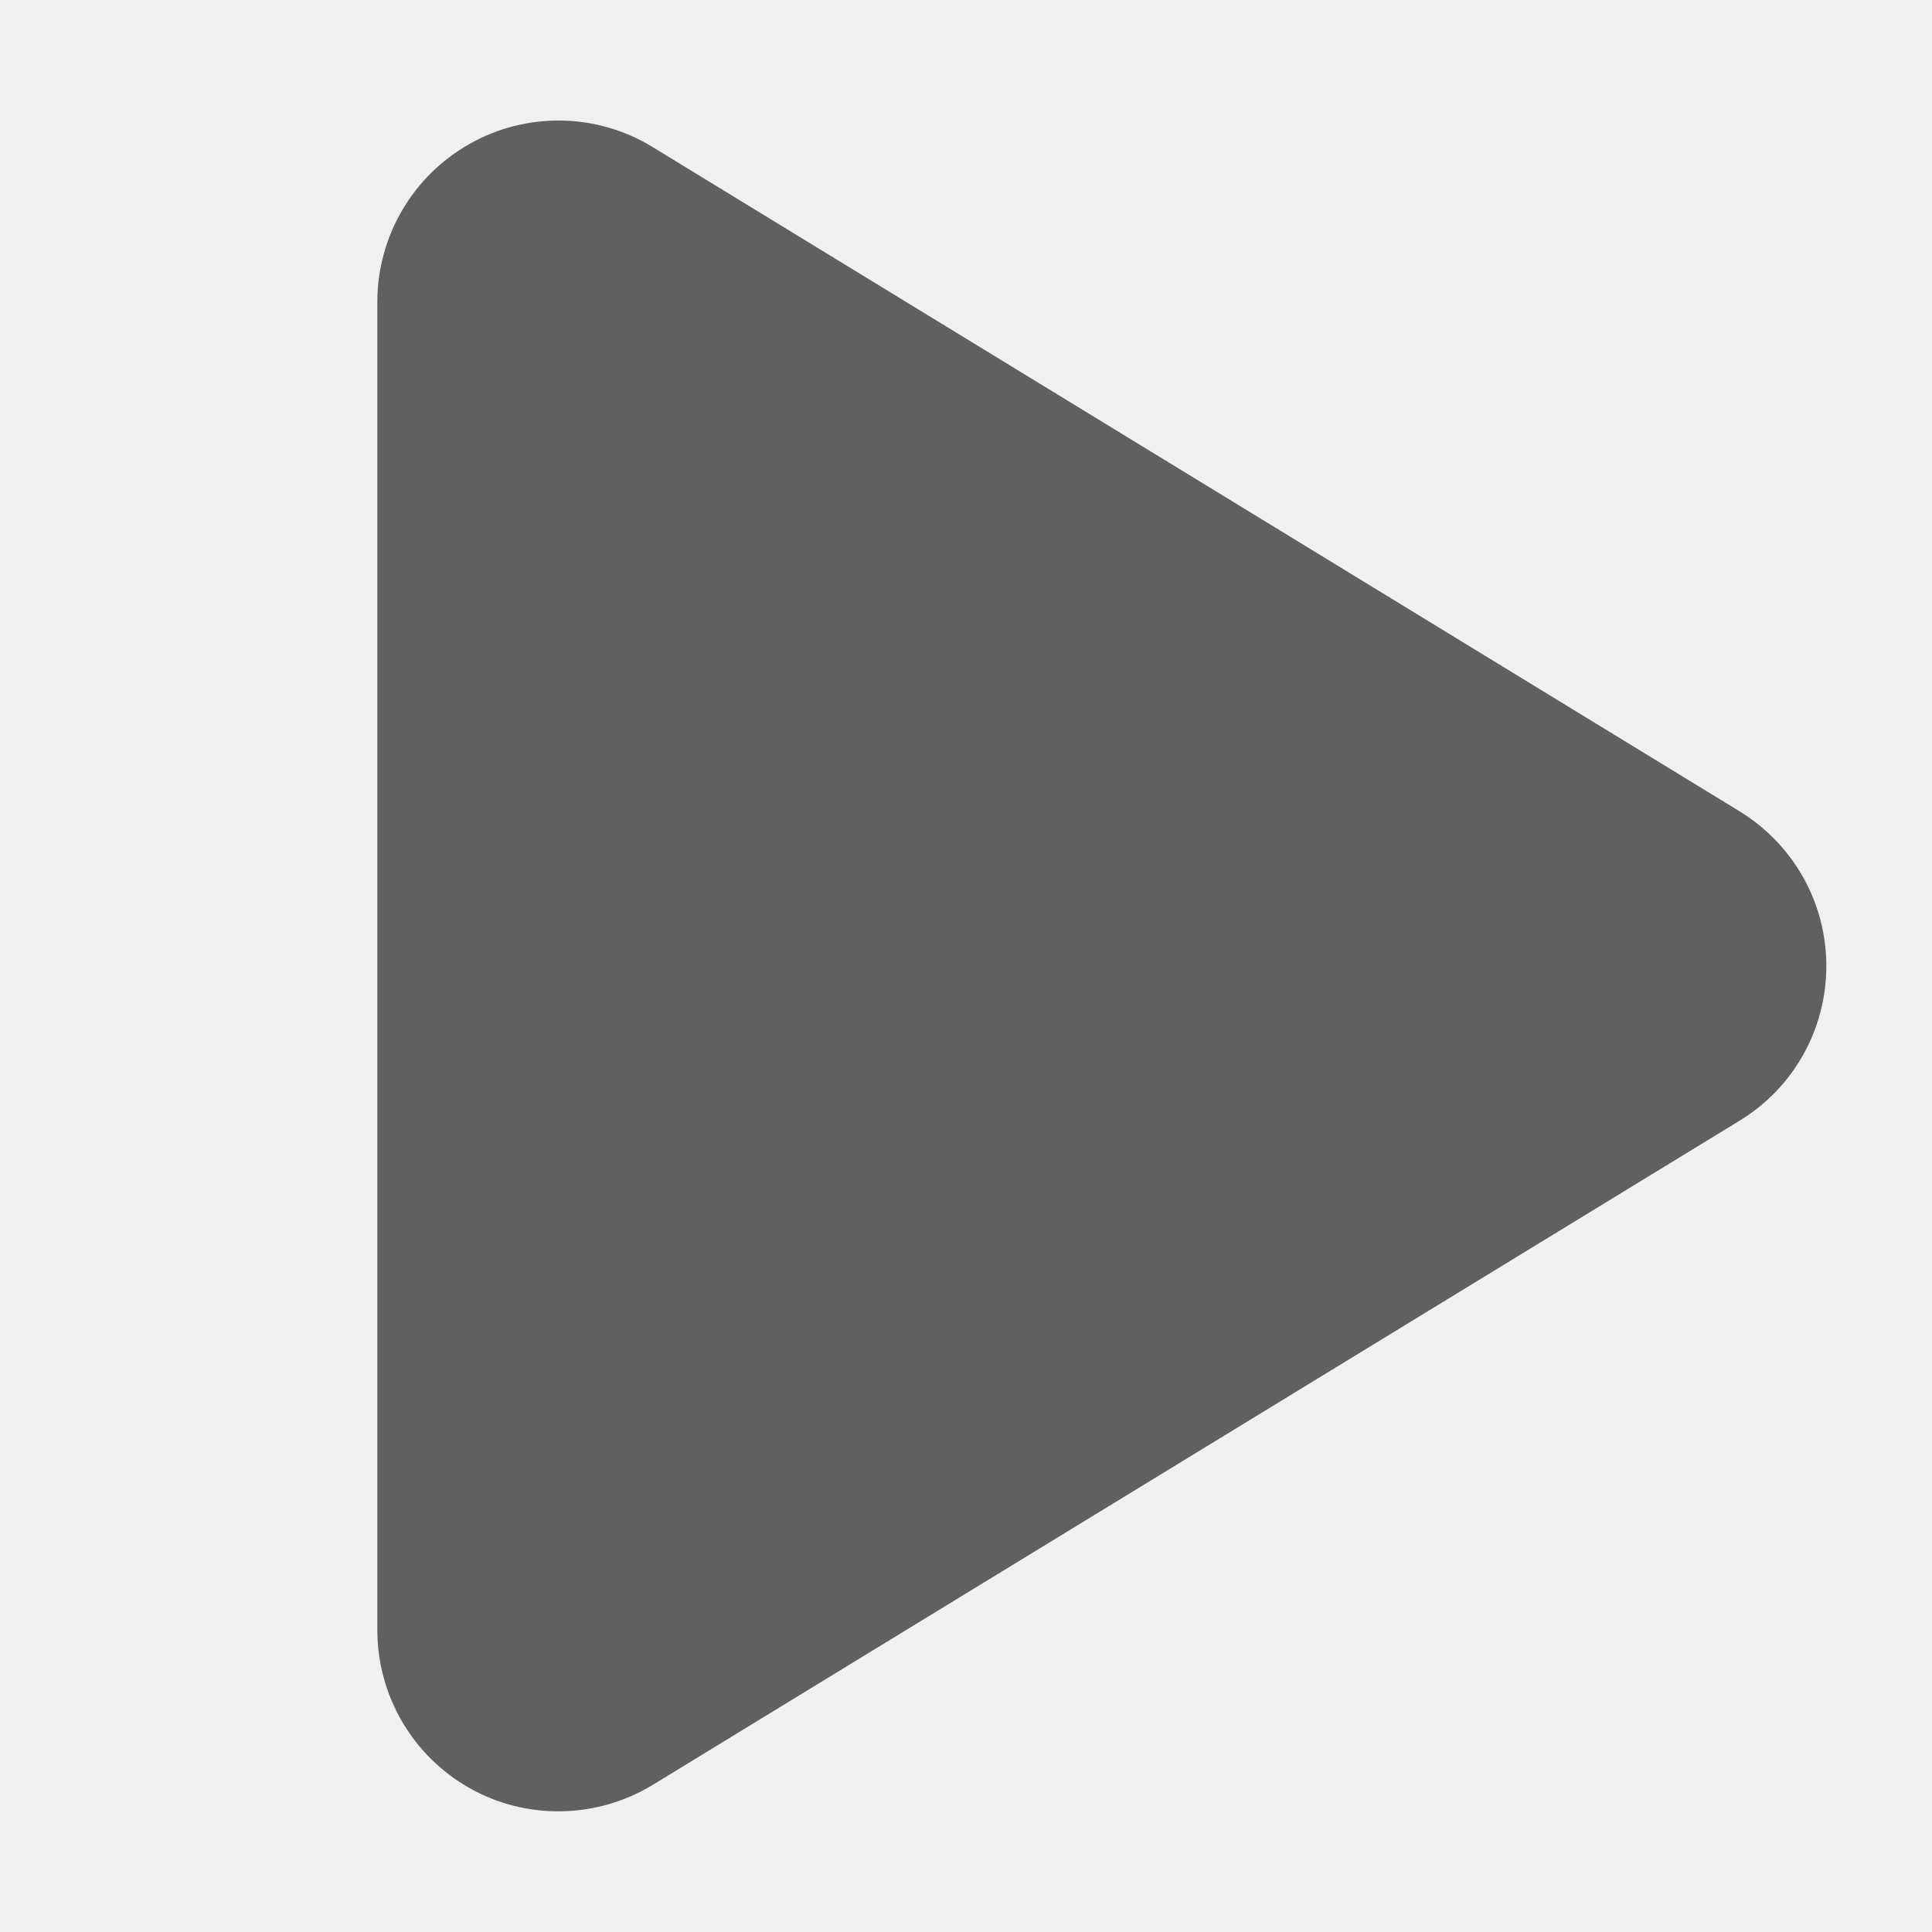
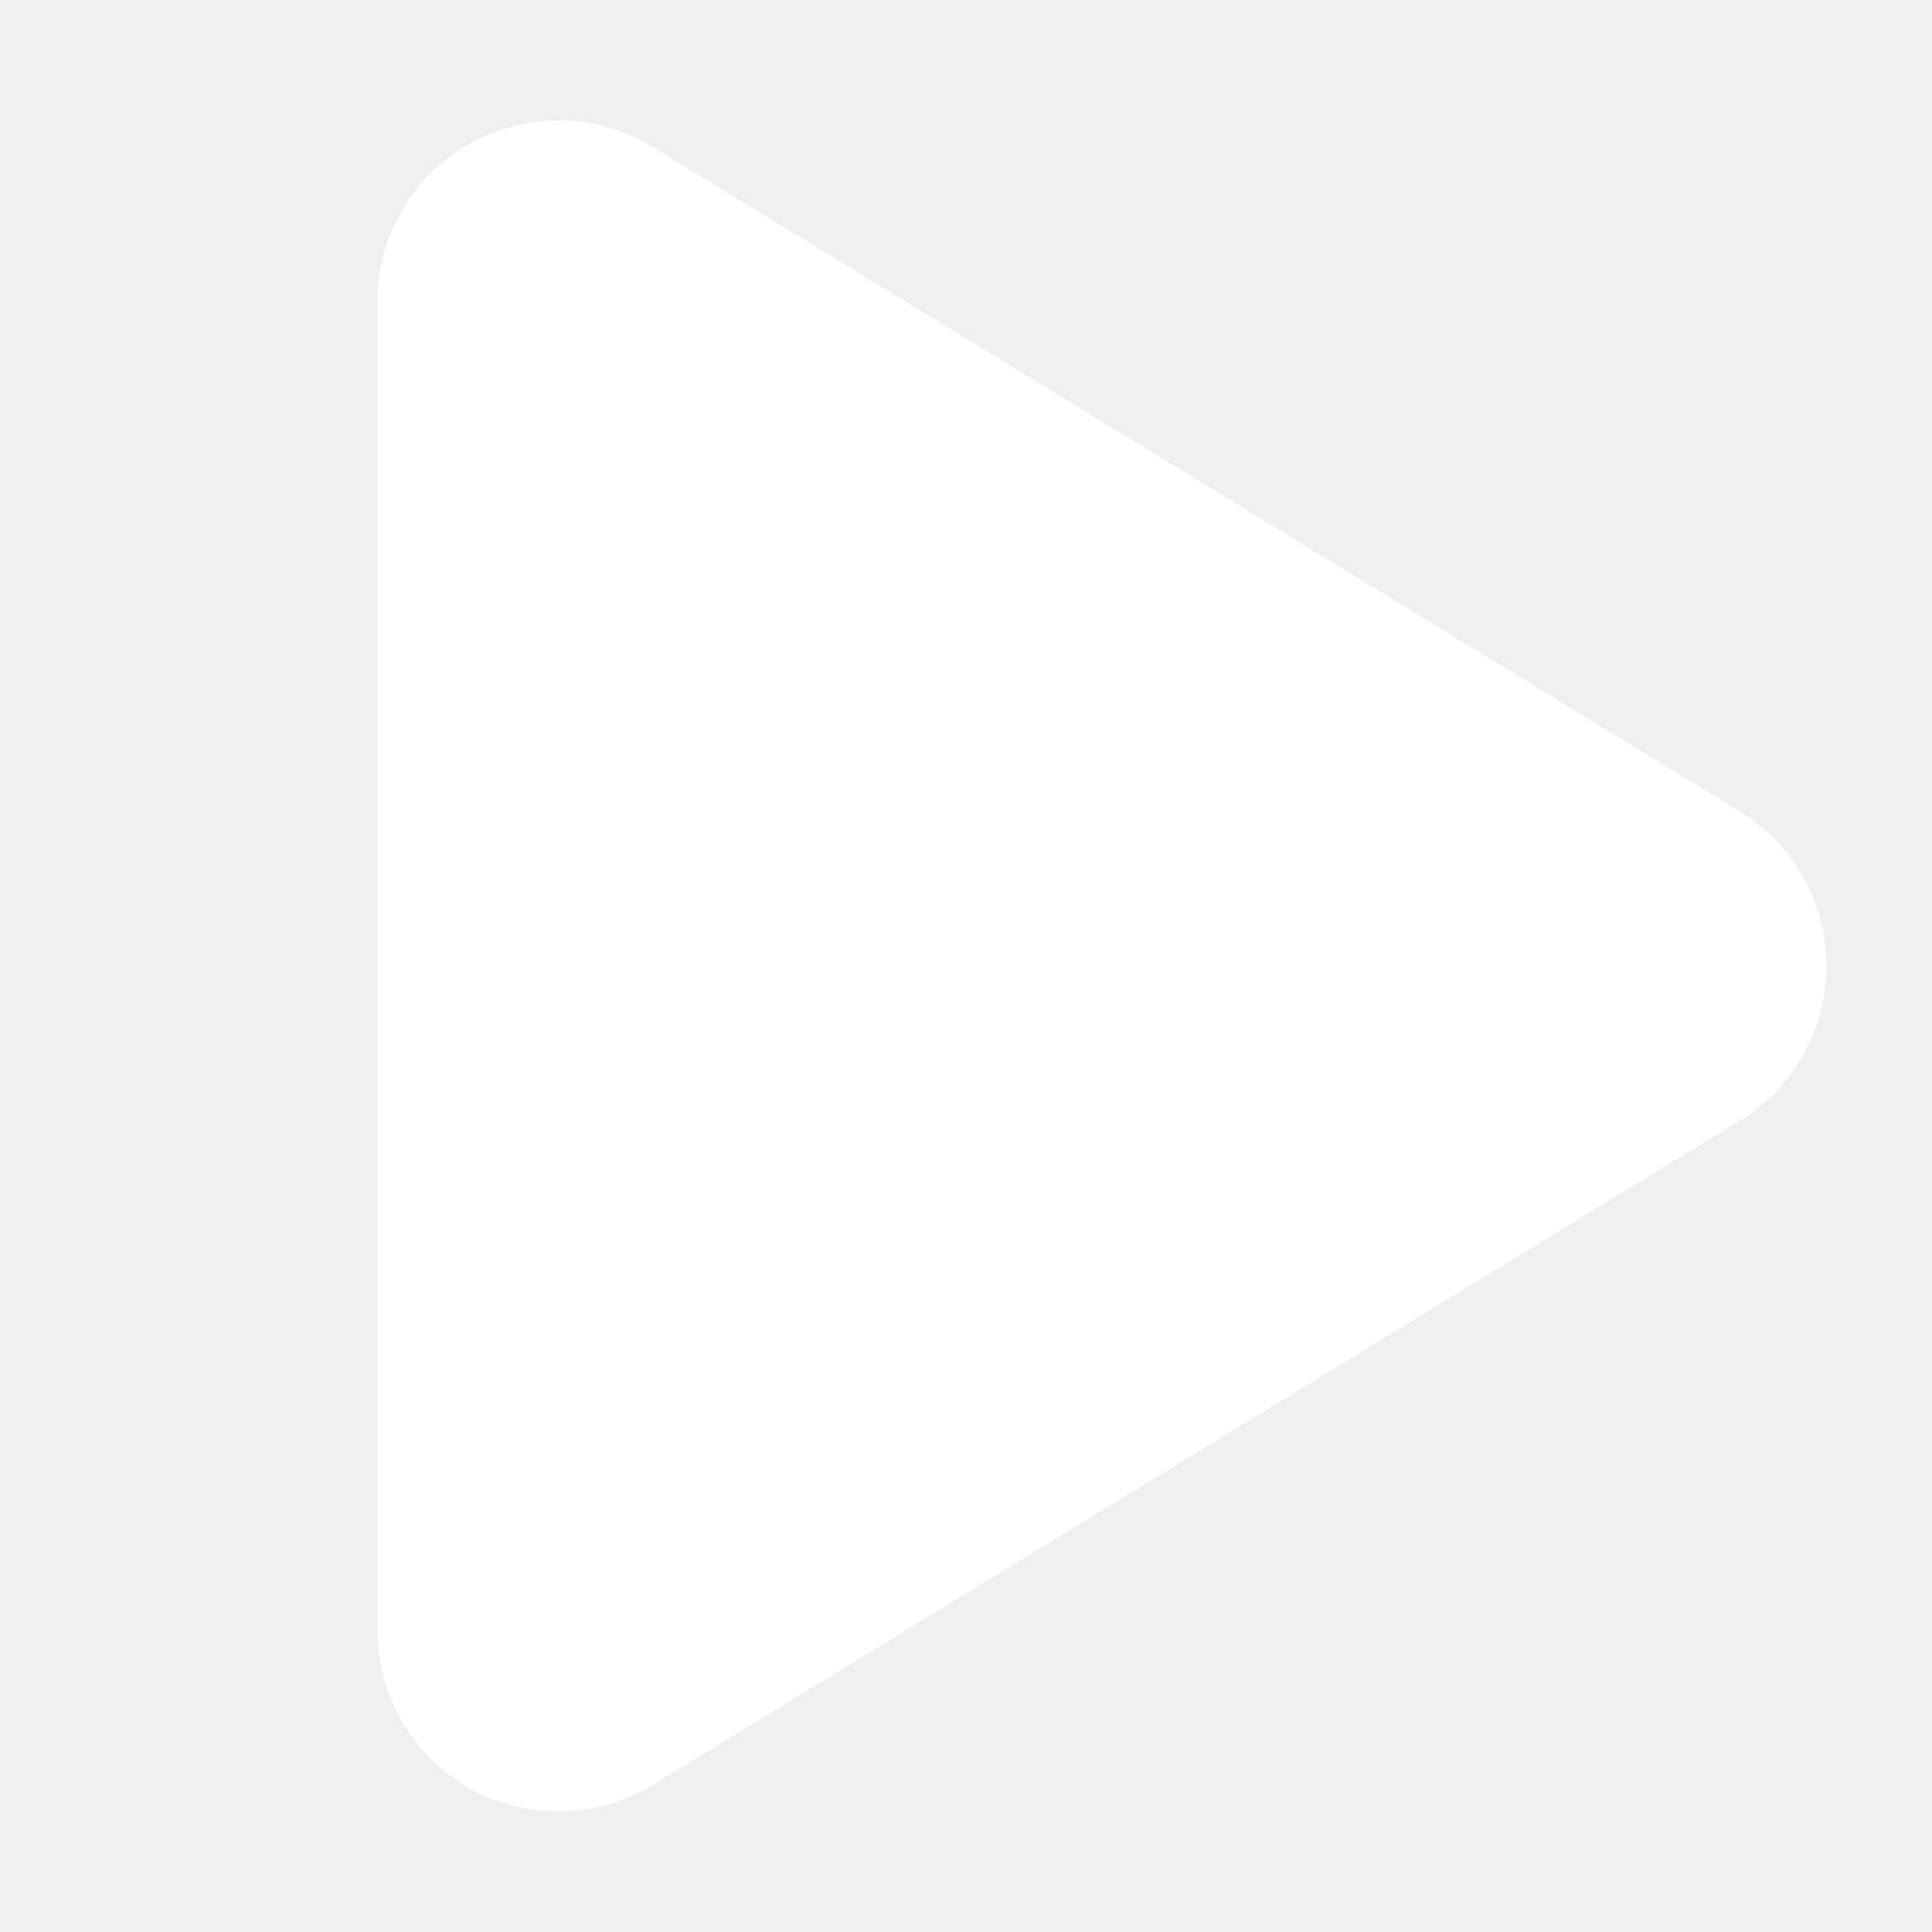
<svg xmlns="http://www.w3.org/2000/svg" width="24" heigth="24" viewBox="-100 0 512 512">
-   <path fill="#00000099" d="M73 39c-14.8-9.1-33.4-9.4-48.5-.9S0 62.6 0 80V432c0 17.4 9.4 33.4 24.5 41.9s33.7 8.1 48.5-.9L361 297c14.3-8.7 23-24.2 23-41s-8.7-32.2-23-41L73 39z" />
+   <path fill="#FFFFFF" d="M73 39c-14.8-9.1-33.4-9.4-48.5-.9S0 62.6 0 80V432c0 17.4 9.4 33.4 24.5 41.9s33.7 8.1 48.5-.9L361 297c14.3-8.7 23-24.2 23-41s-8.7-32.2-23-41L73 39z" />
</svg>
